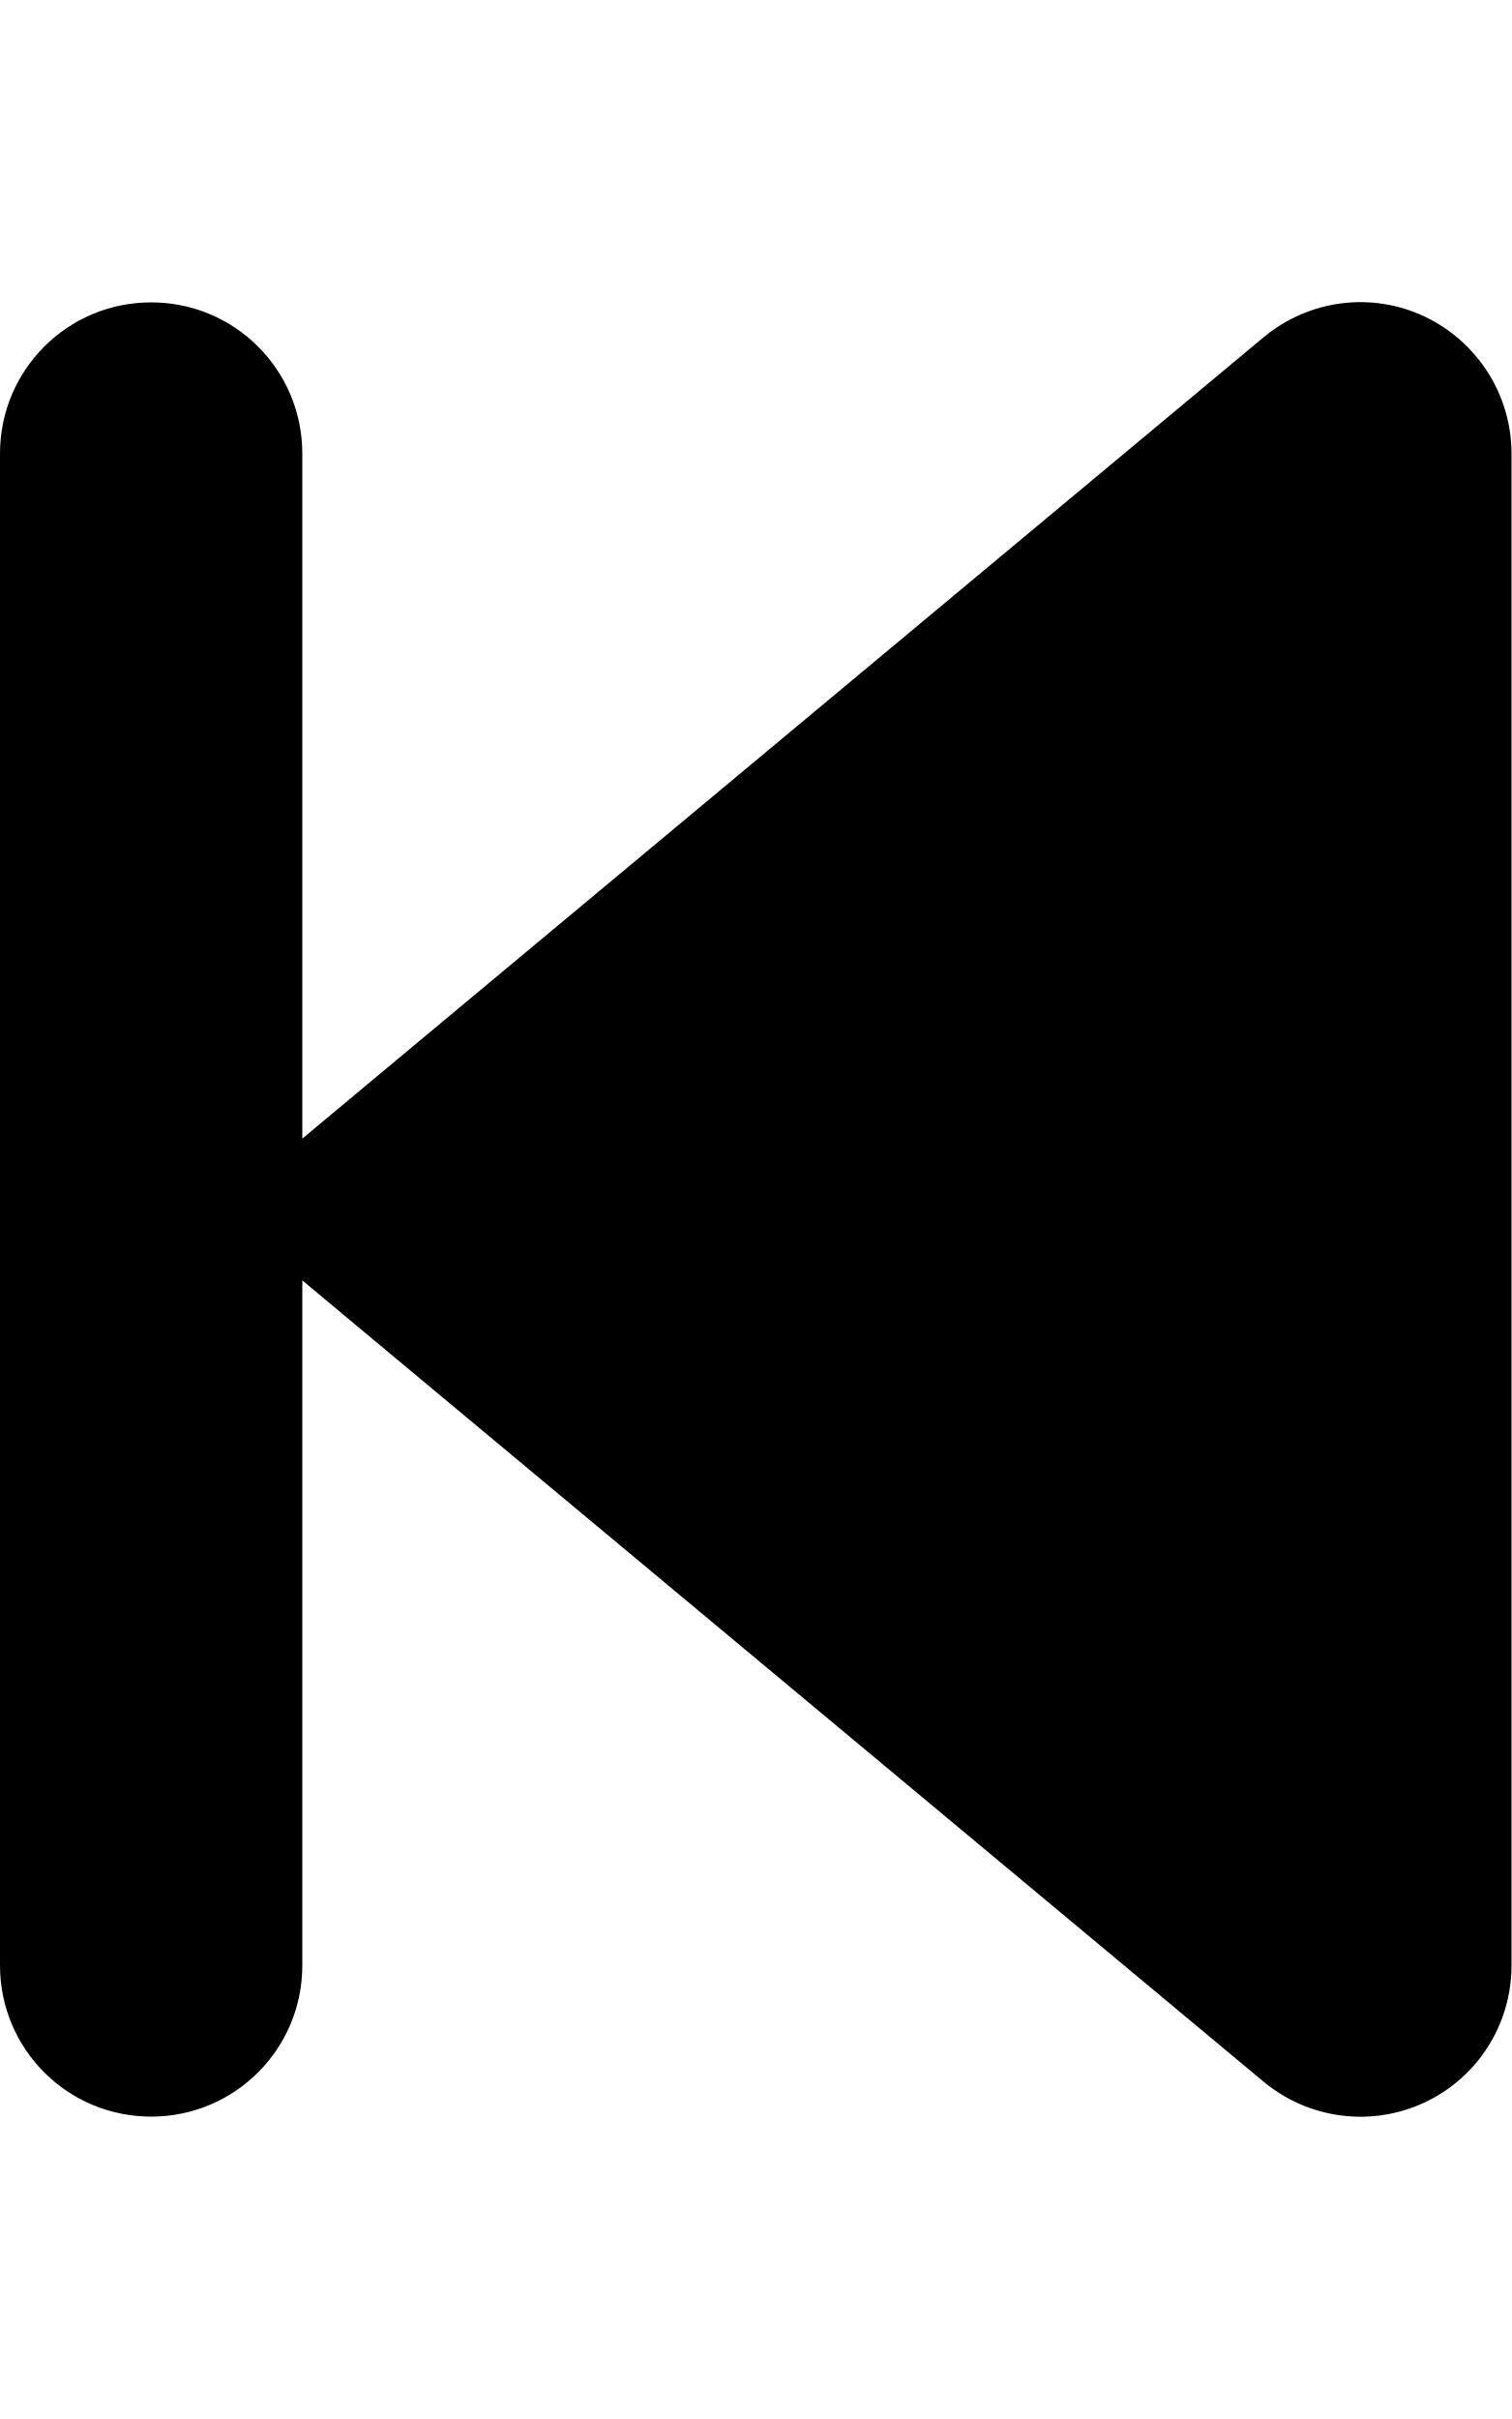
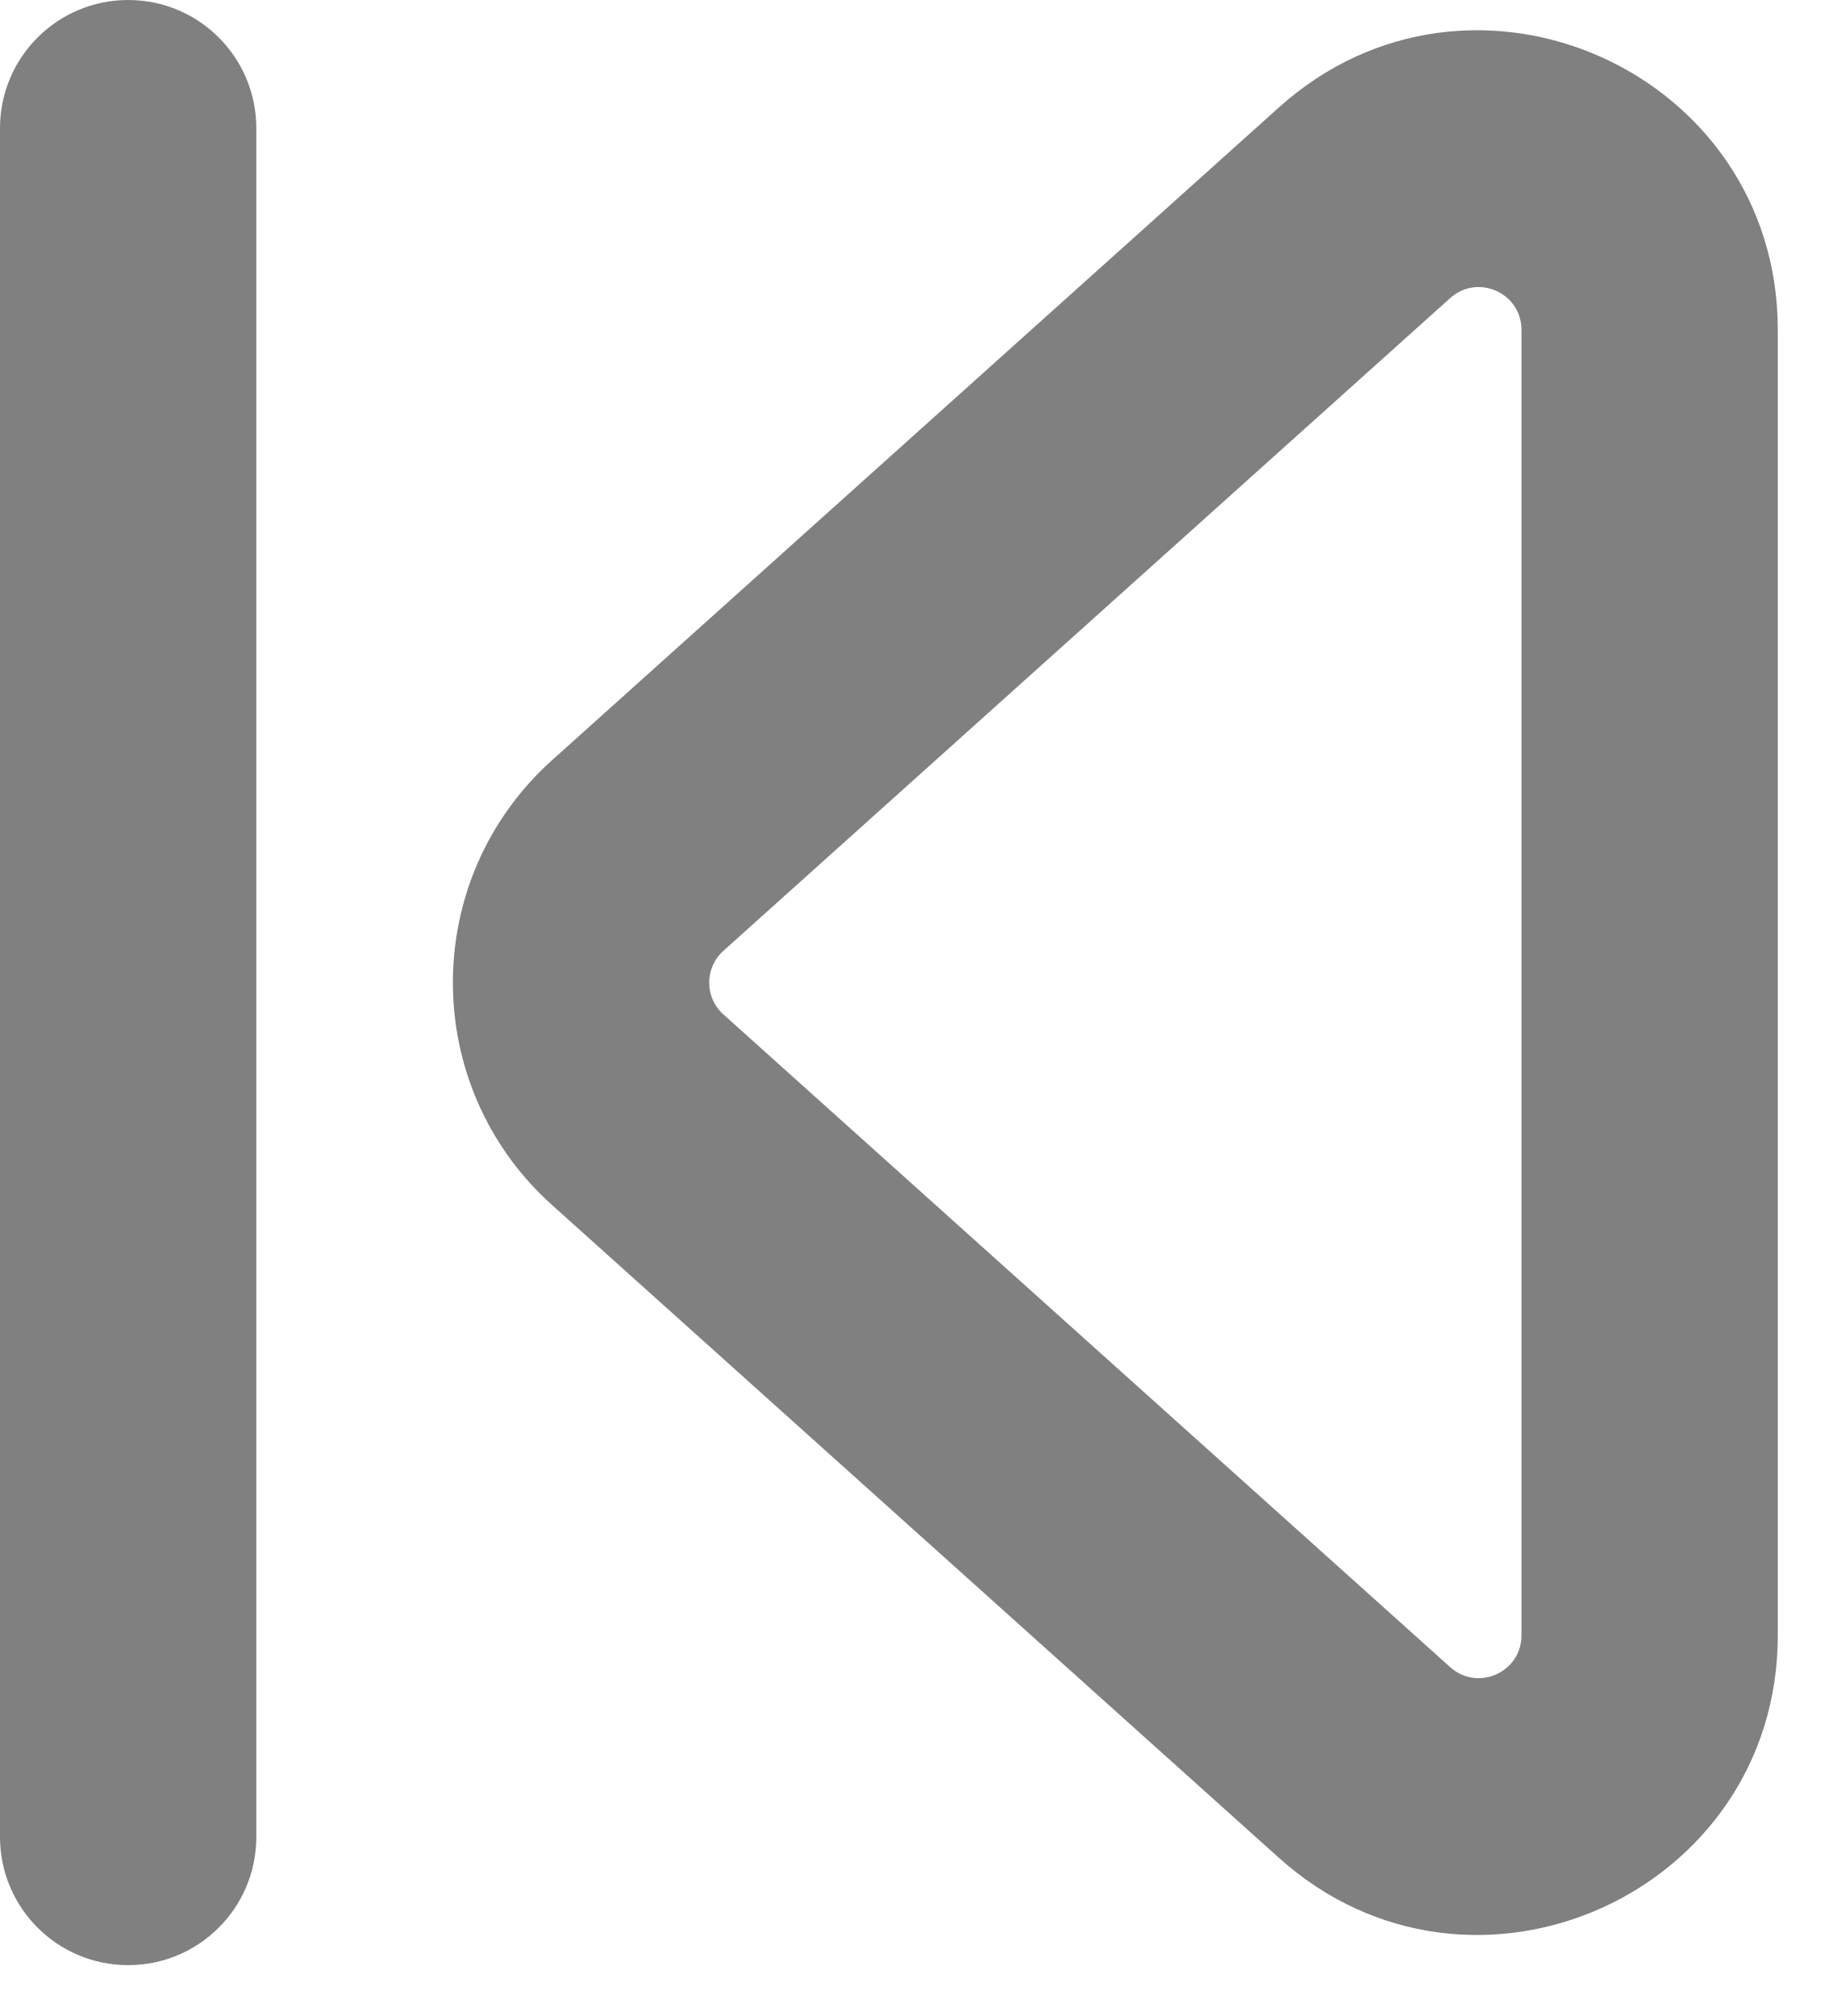
- <svg xmlns="http://www.w3.org/2000/svg" height="1em" viewBox="0 0 320 512">
-   <path d="M267.5 440.6c9.5 7.9 22.8 9.7 34.1 4.4s18.4-16.6 18.4-29V96c0-12.4-7.2-23.7-18.4-29s-24.5-3.6-34.1 4.4l-192 160L64 241V96c0-17.7-14.3-32-32-32S0 78.3 0 96V416c0 17.7 14.3 32 32 32s32-14.3 32-32V271l11.5 9.6 192 160z" />
+ <svg xmlns="http://www.w3.org/2000/svg" width="20" height="22" viewBox="0 0 20 22" fill="none">
+   <g id="Group 427321412">
+     <path id="Vector 242 (Stroke)" fill-rule="evenodd" clip-rule="evenodd" d="M1.399 -6.66909e-08C2.171 -1.03523e-07 2.797 0.626 2.797 1.399L2.797 20.046C2.797 20.819 2.171 21.445 1.399 21.445C0.626 21.445 9.92736e-07 20.819 9.55904e-07 20.046L6.66909e-08 1.399C2.98586e-08 0.626 0.626 -2.98586e-08 1.399 -6.66909e-08Z" fill="#808080" />
+     <path id="Polygon 3 (Stroke)" fill-rule="evenodd" clip-rule="evenodd" d="M6.025 8.295C4.581 9.592 4.581 11.854 6.025 13.151L13.956 20.274C16.057 22.161 19.4 20.67 19.4 17.846L19.4 3.6C19.4 0.776 16.057 -0.715 13.956 1.172L6.025 8.295ZM7.894 11.07C7.687 10.885 7.687 10.562 7.894 10.376L15.825 3.253C16.125 2.983 16.603 3.196 16.603 3.6L16.603 17.846C16.603 18.25 16.125 18.463 15.825 18.193L7.894 11.07Z" fill="#808080" />
+   </g>
</svg>
